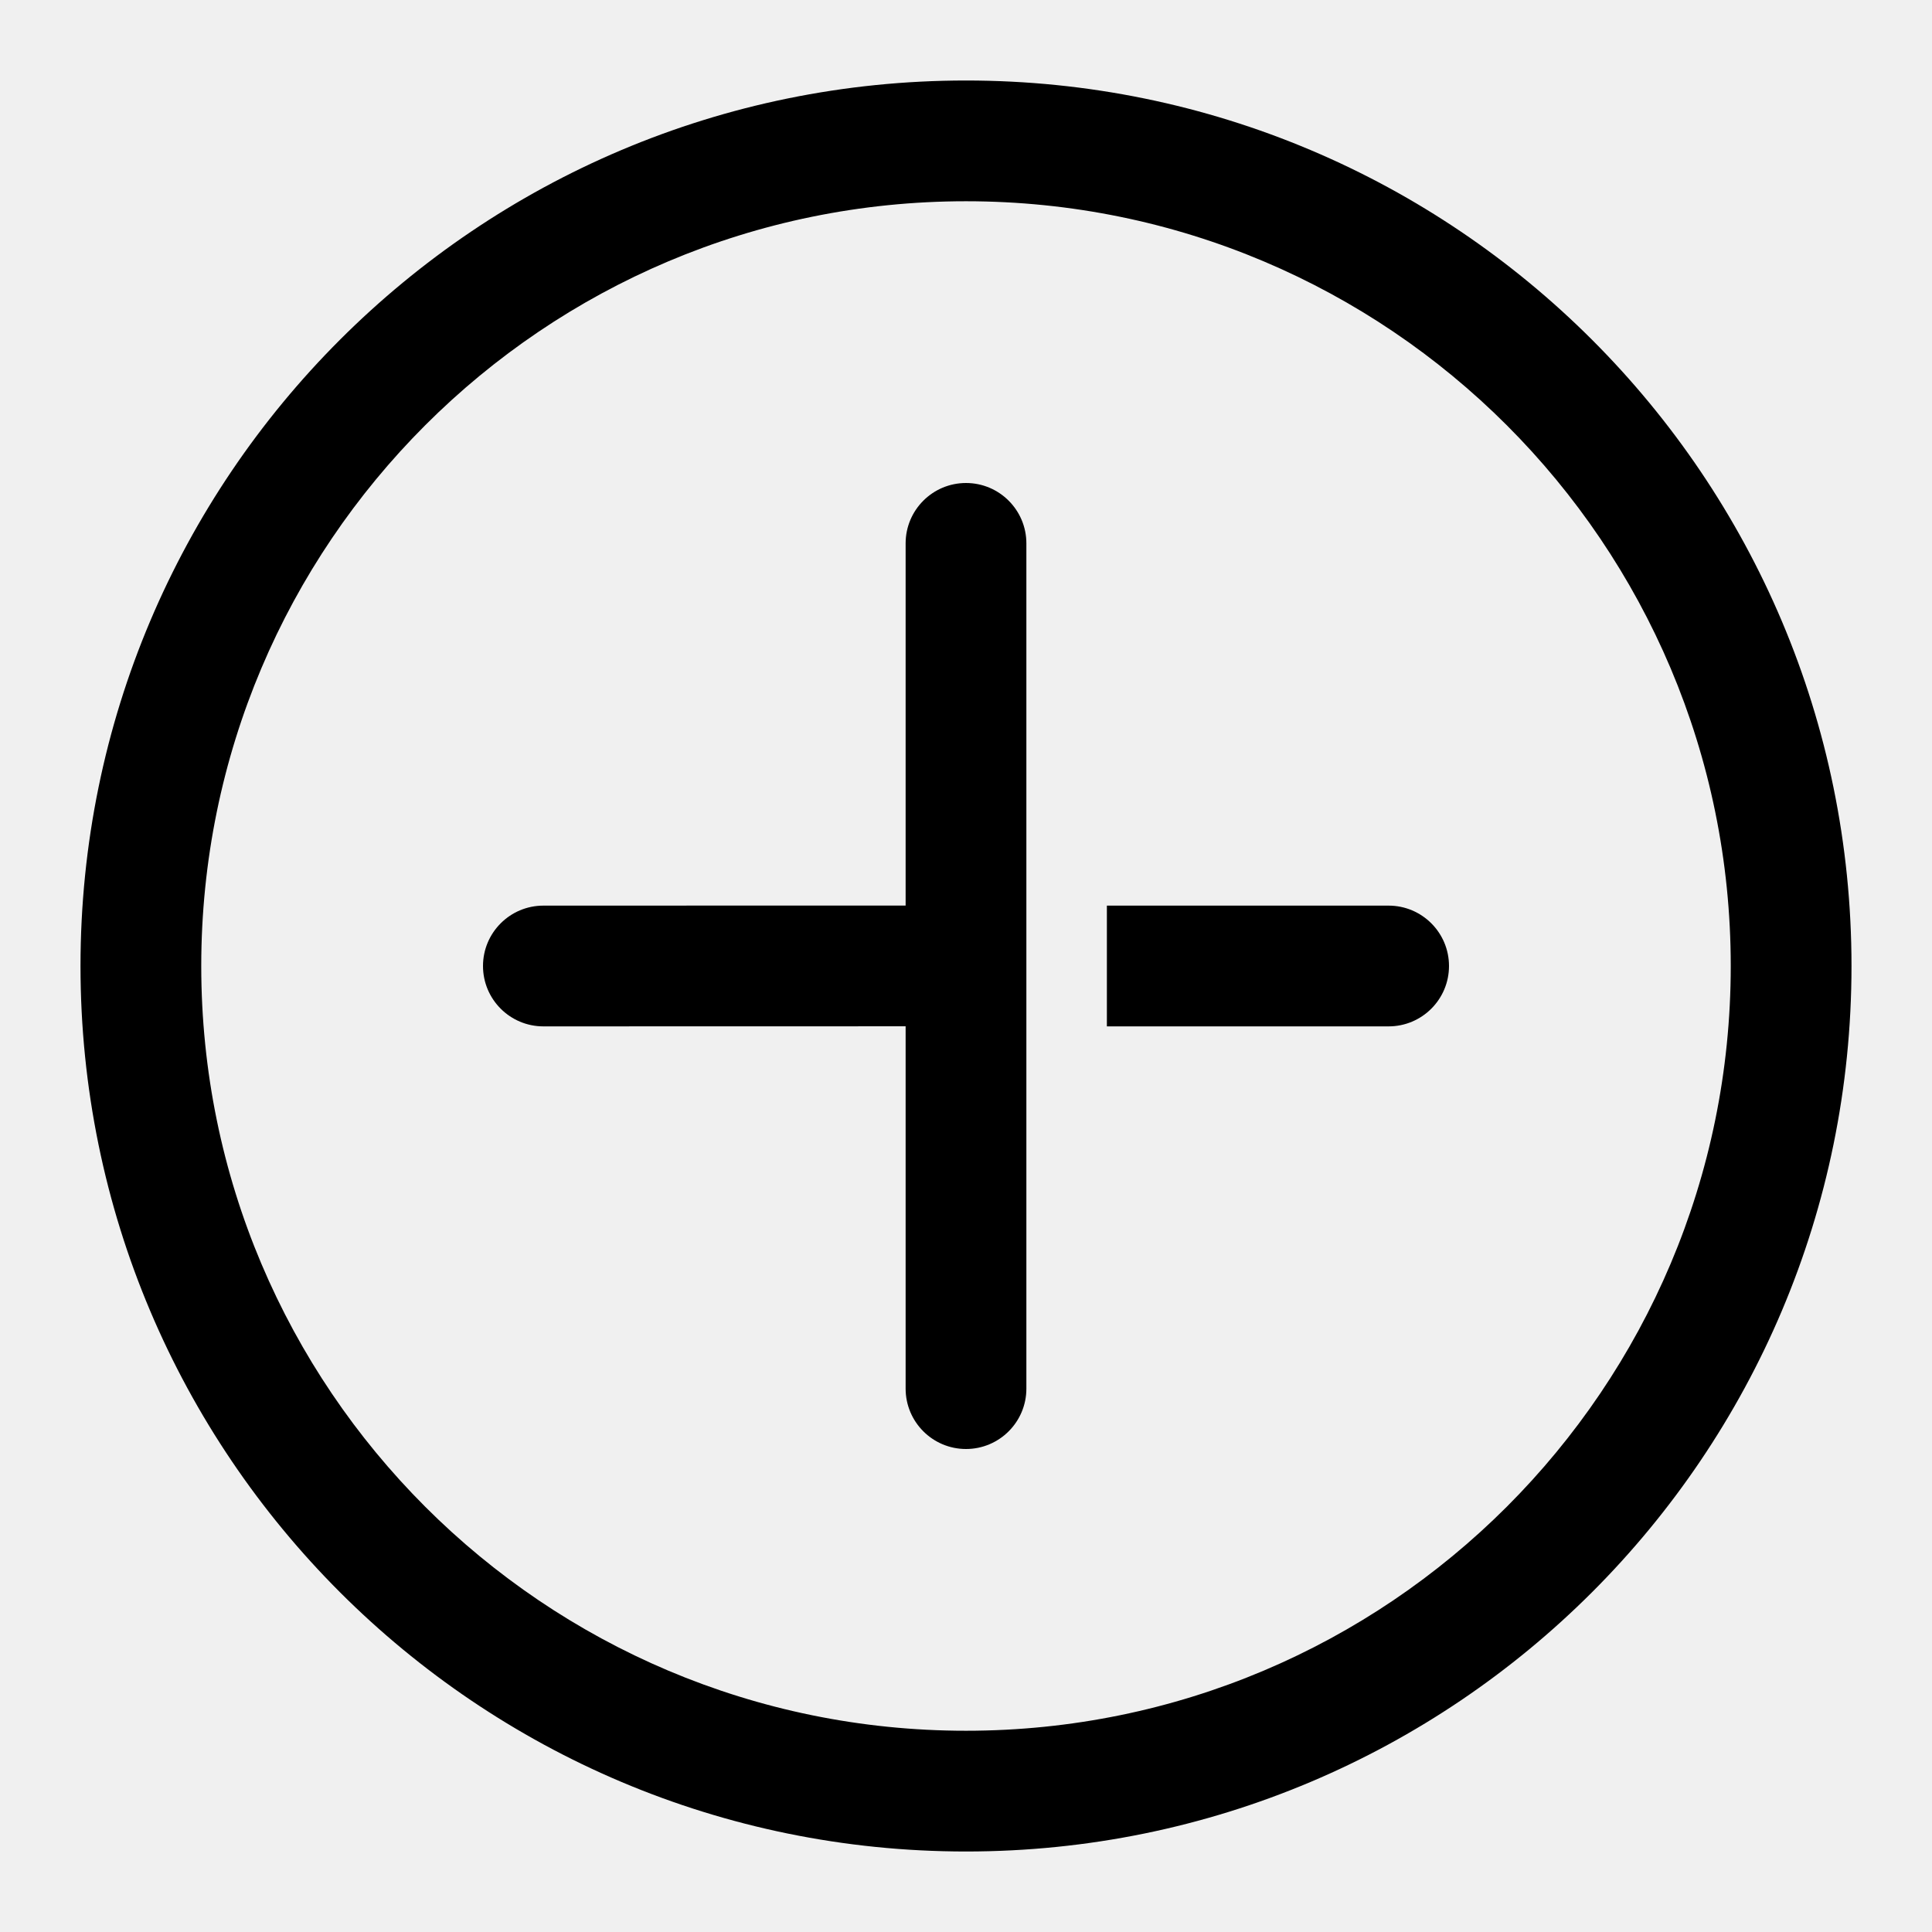
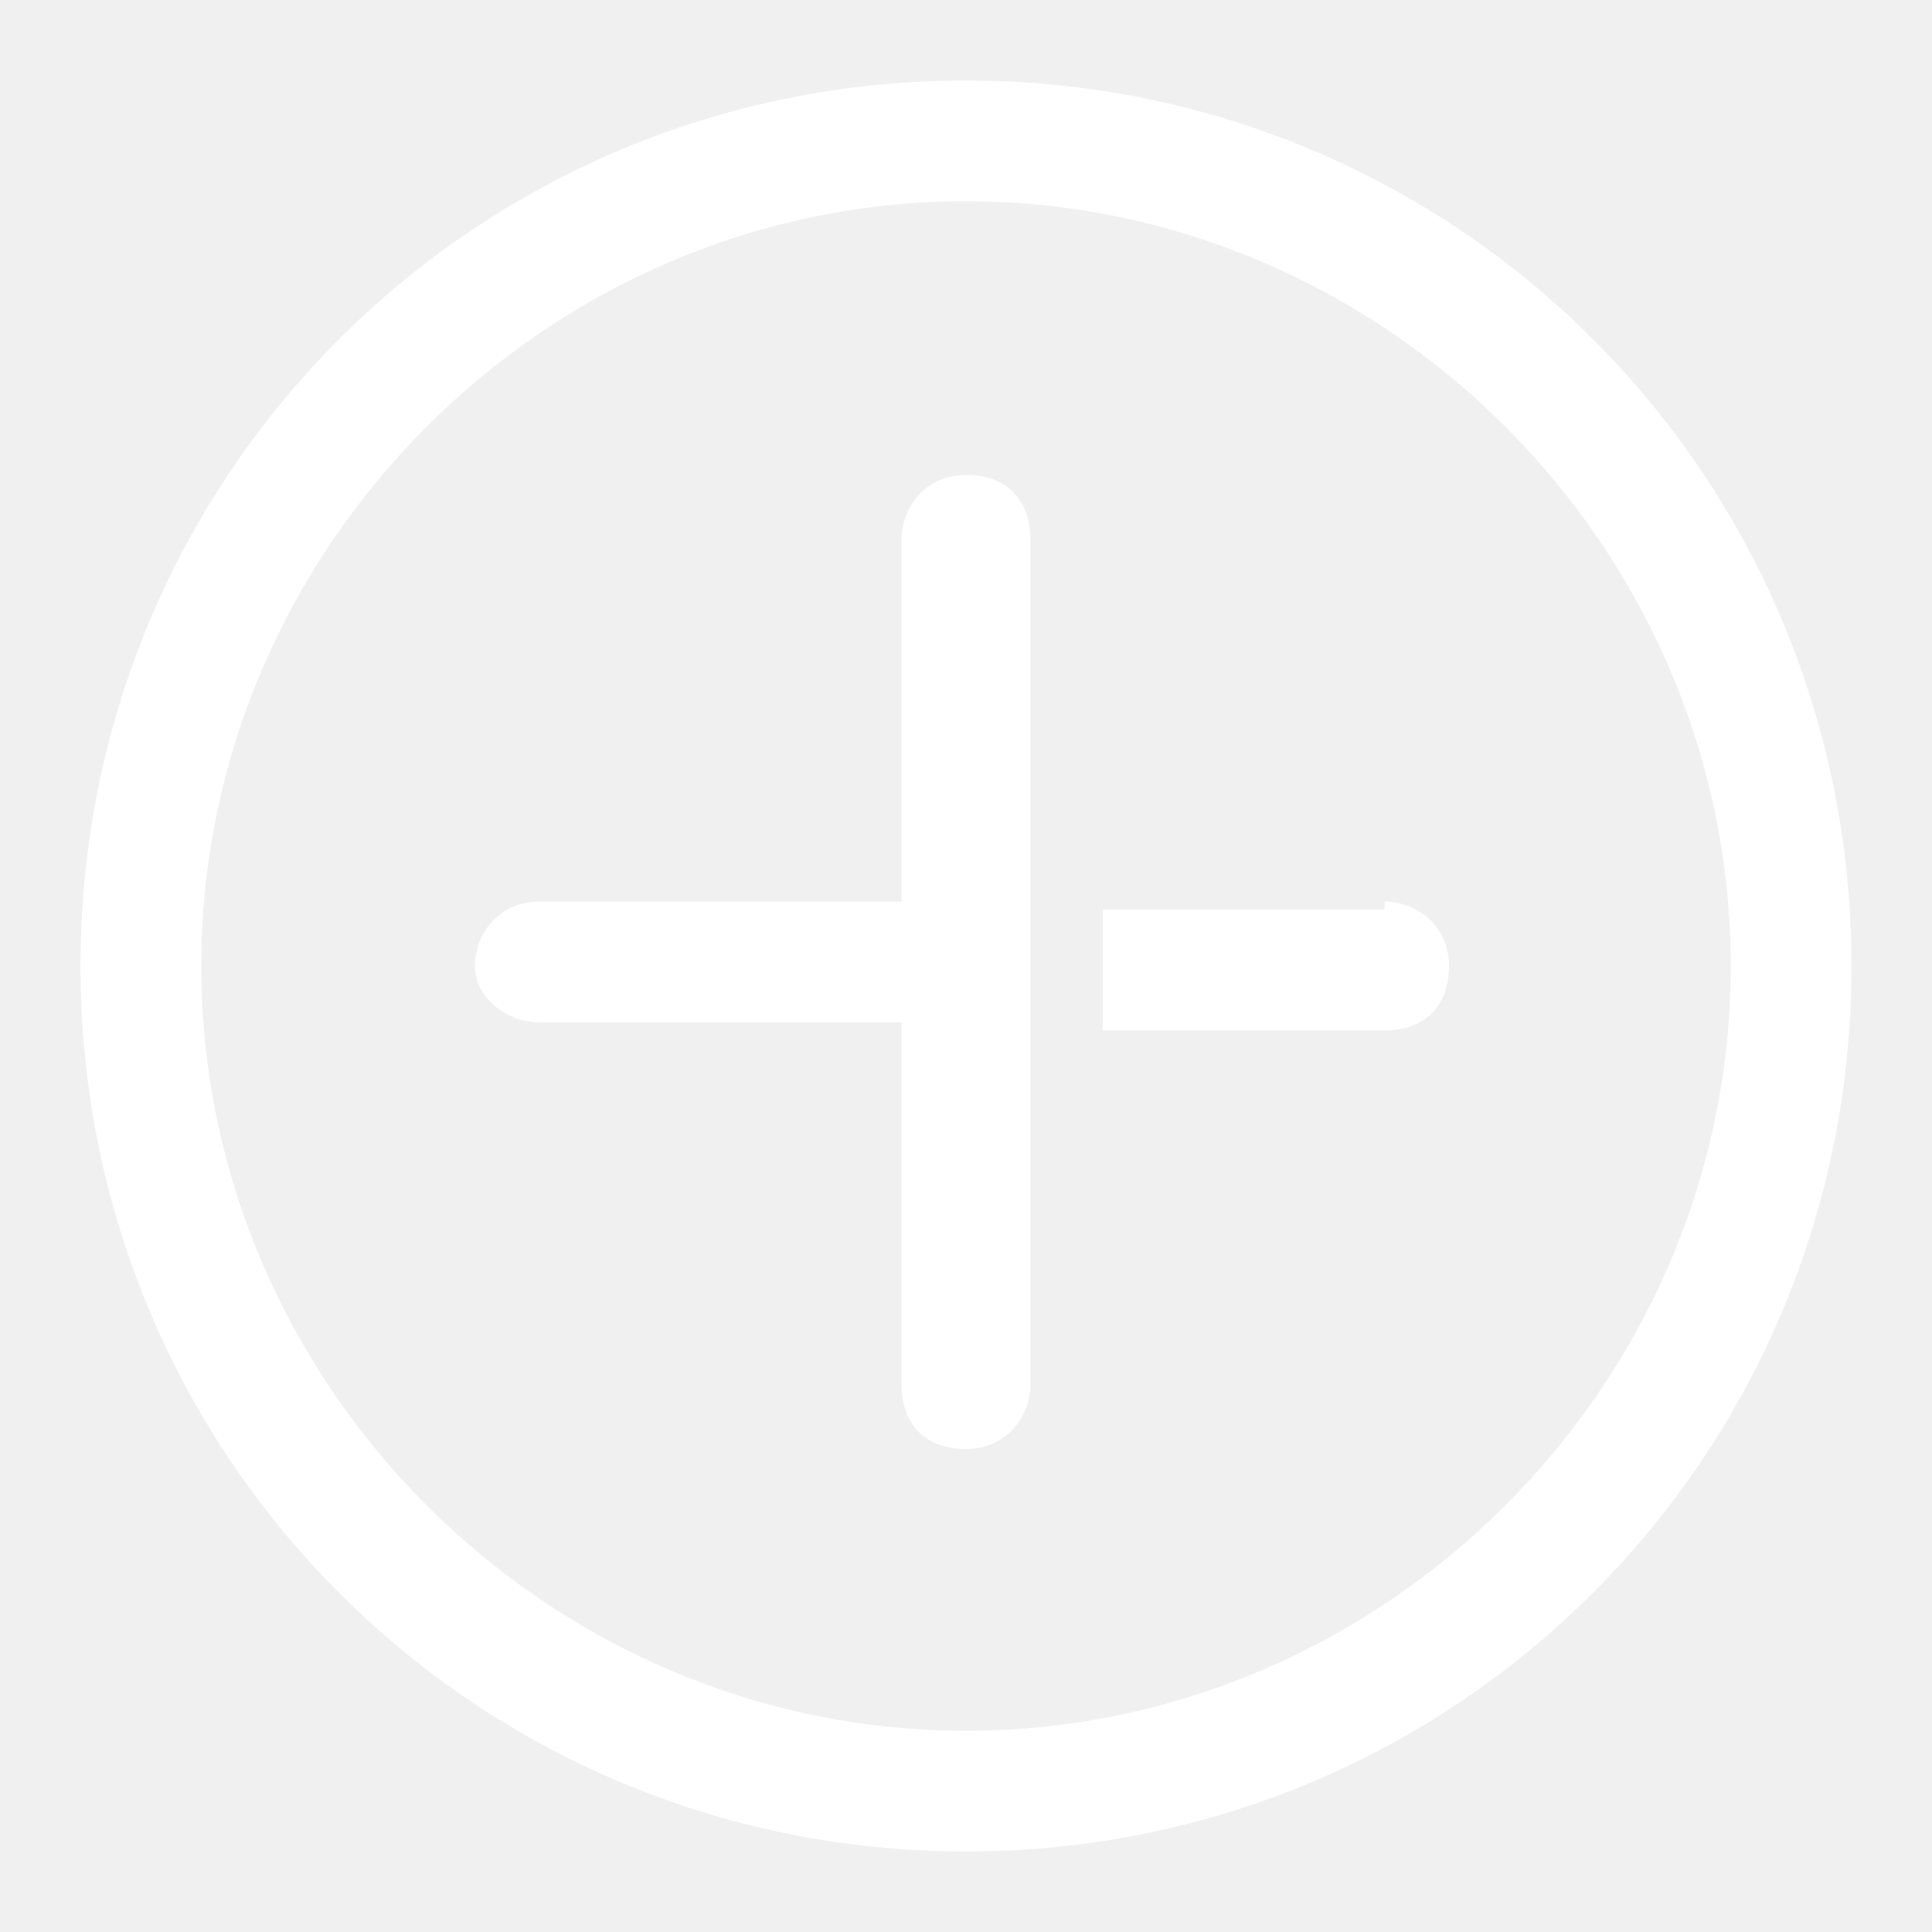
- <svg xmlns="http://www.w3.org/2000/svg" xmlns:xlink="http://www.w3.org/1999/xlink" width="24" height="24" viewBox="0 0 24 24" version="1.1">
+ <svg xmlns="http://www.w3.org/2000/svg" id="_图层_1" data-name="图层_1" version="1.1" viewBox="0 0 24 24">
  <defs>
-     <path d="M12,1 C18.075,1 23,5.925 23,12 C23,18.075 18.075,23 12,23 C5.925,23 1,18.075 1,12 C1,5.925 5.925,1 12,1 Z M12,2.5 C6.753,2.5 2.5,6.753 2.5,12 C2.5,17.247 6.753,21.5 12,21.5 C17.247,21.5 21.5,17.247 21.5,12 C21.5,6.753 17.247,2.5 12,2.5 Z M12.75,17.25 C12.75,17.664 12.414,18 12,18 C11.586,18 11.25,17.664 11.25,17.25 L11.25,12.749 L6.75,12.75 C6.336,12.75 6,12.414 6,12 C6,11.586 6.336,11.25 6.75,11.25 L11.25,11.249 L11.25,6.75 C11.25,6.336 11.586,6 12,6 C12.414,6 12.75,6.336 12.75,6.75 L12.75,17.25 Z M17.25,11.25 C17.664,11.25 18,11.586 18,12 C18,12.414 17.664,12.75 17.25,12.75 L13.75,12.75 L13.75,11.25 L17.25,11.25 Z" id="_path-1" />
+     <style>
+       .st0 {
+         fill: #fff;
+       }
+     </style>
  </defs>
-   <g id="_Public/ic_public_add_norm" stroke="none" stroke-width="1" fill="none" fill-rule="evenodd">
-     <mask id="_mask-2" fill="white">
-       <use xlink:href="#_path-1" />
-     </mask>
-     <use id="_形状结合" fill="#000000" fill-rule="nonzero" xlink:href="#_path-1" />
+   <g id="_x5F_Public_x2F_ic_x5F_public_x5F_add_x5F_norm">
+     <g id="_形状结合">
+       <path id="_path-1" class="st0" d="M12,1c6.1,0,11,4.9,11,11s-4.9,11-11,11S1,18.1,1,12,5.9,1,12,1ZM12,2.5C6.8,2.5,2.5,6.8,2.5,12s4.3,9.5,9.5,9.5,9.5-4.3,9.5-9.5S17.2,2.5,12,2.5ZM12.8,17.2c0,.4-.3.8-.8.8s-.8-.3-.8-.8v-4.5h-4.5c-.4,0-.8-.3-.8-.7s.3-.8.8-.8h4.5v-4.5c0-.4.3-.8.8-.8s.8.3.8.8v10.5ZM17.2,11.2c.4,0,.8.3.8.8s-.3.8-.8.8h-3.5v-1.5h3.5Z" />
+     </g>
  </g>
</svg>
